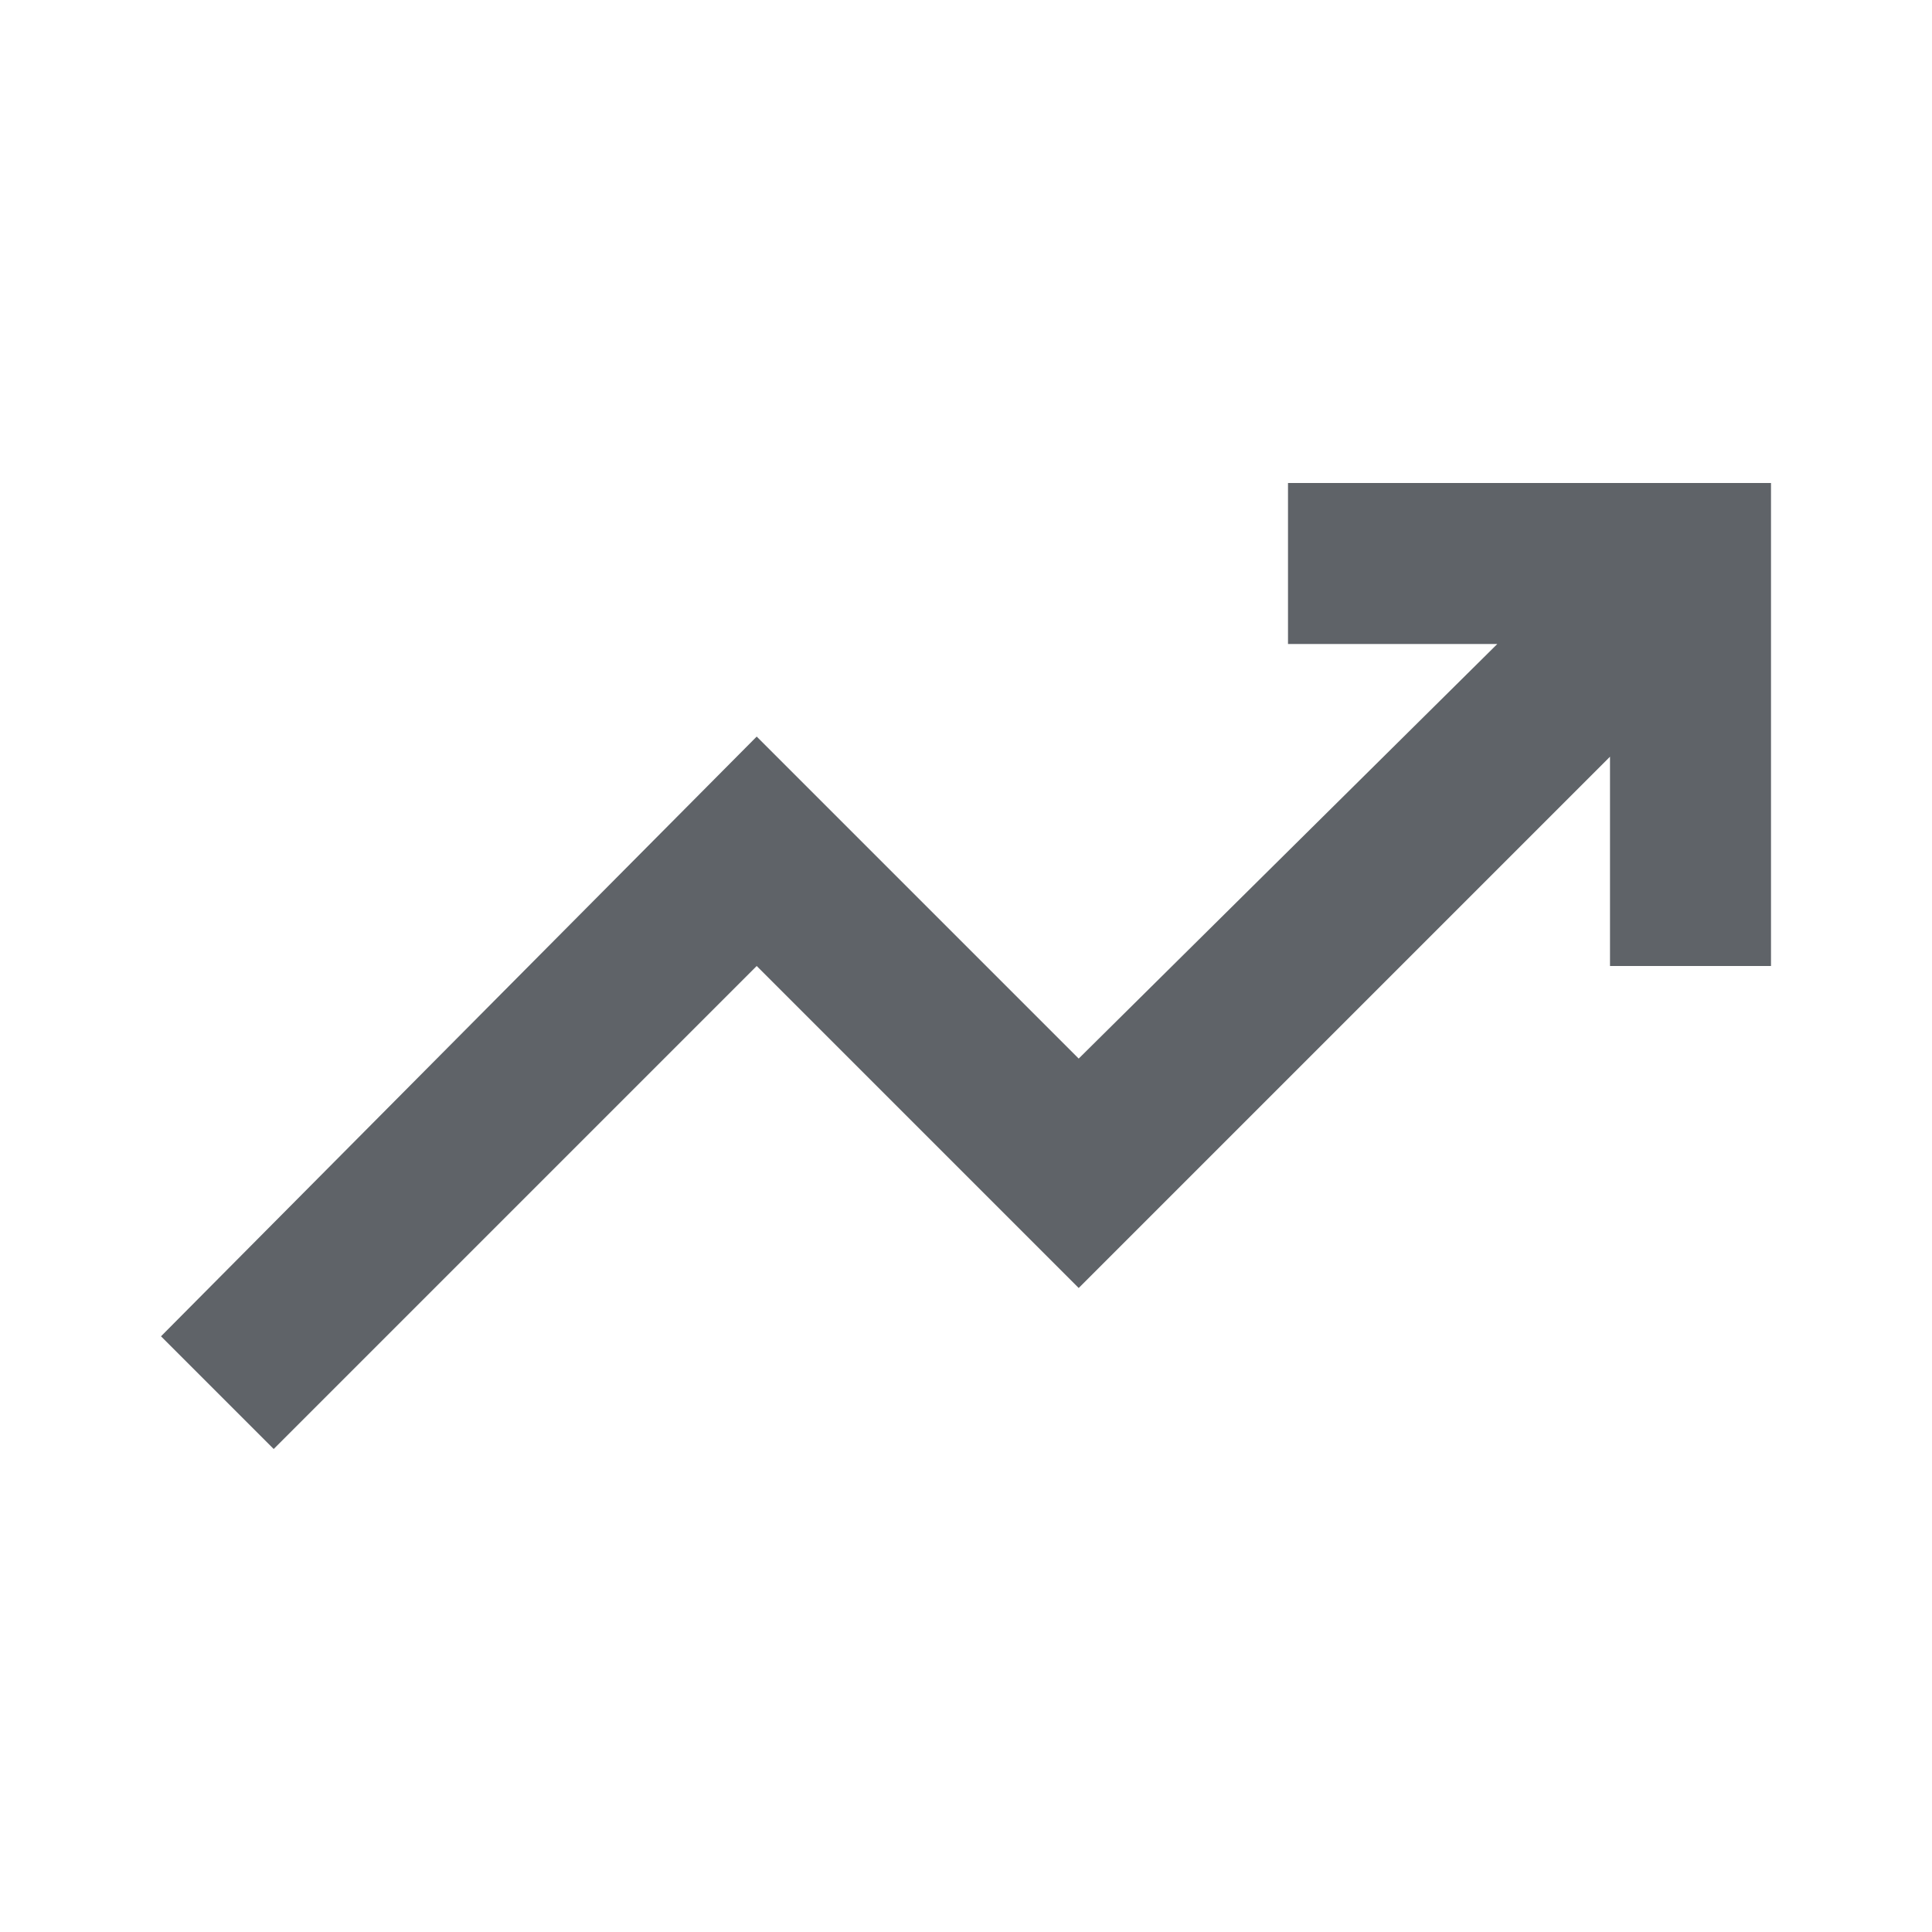
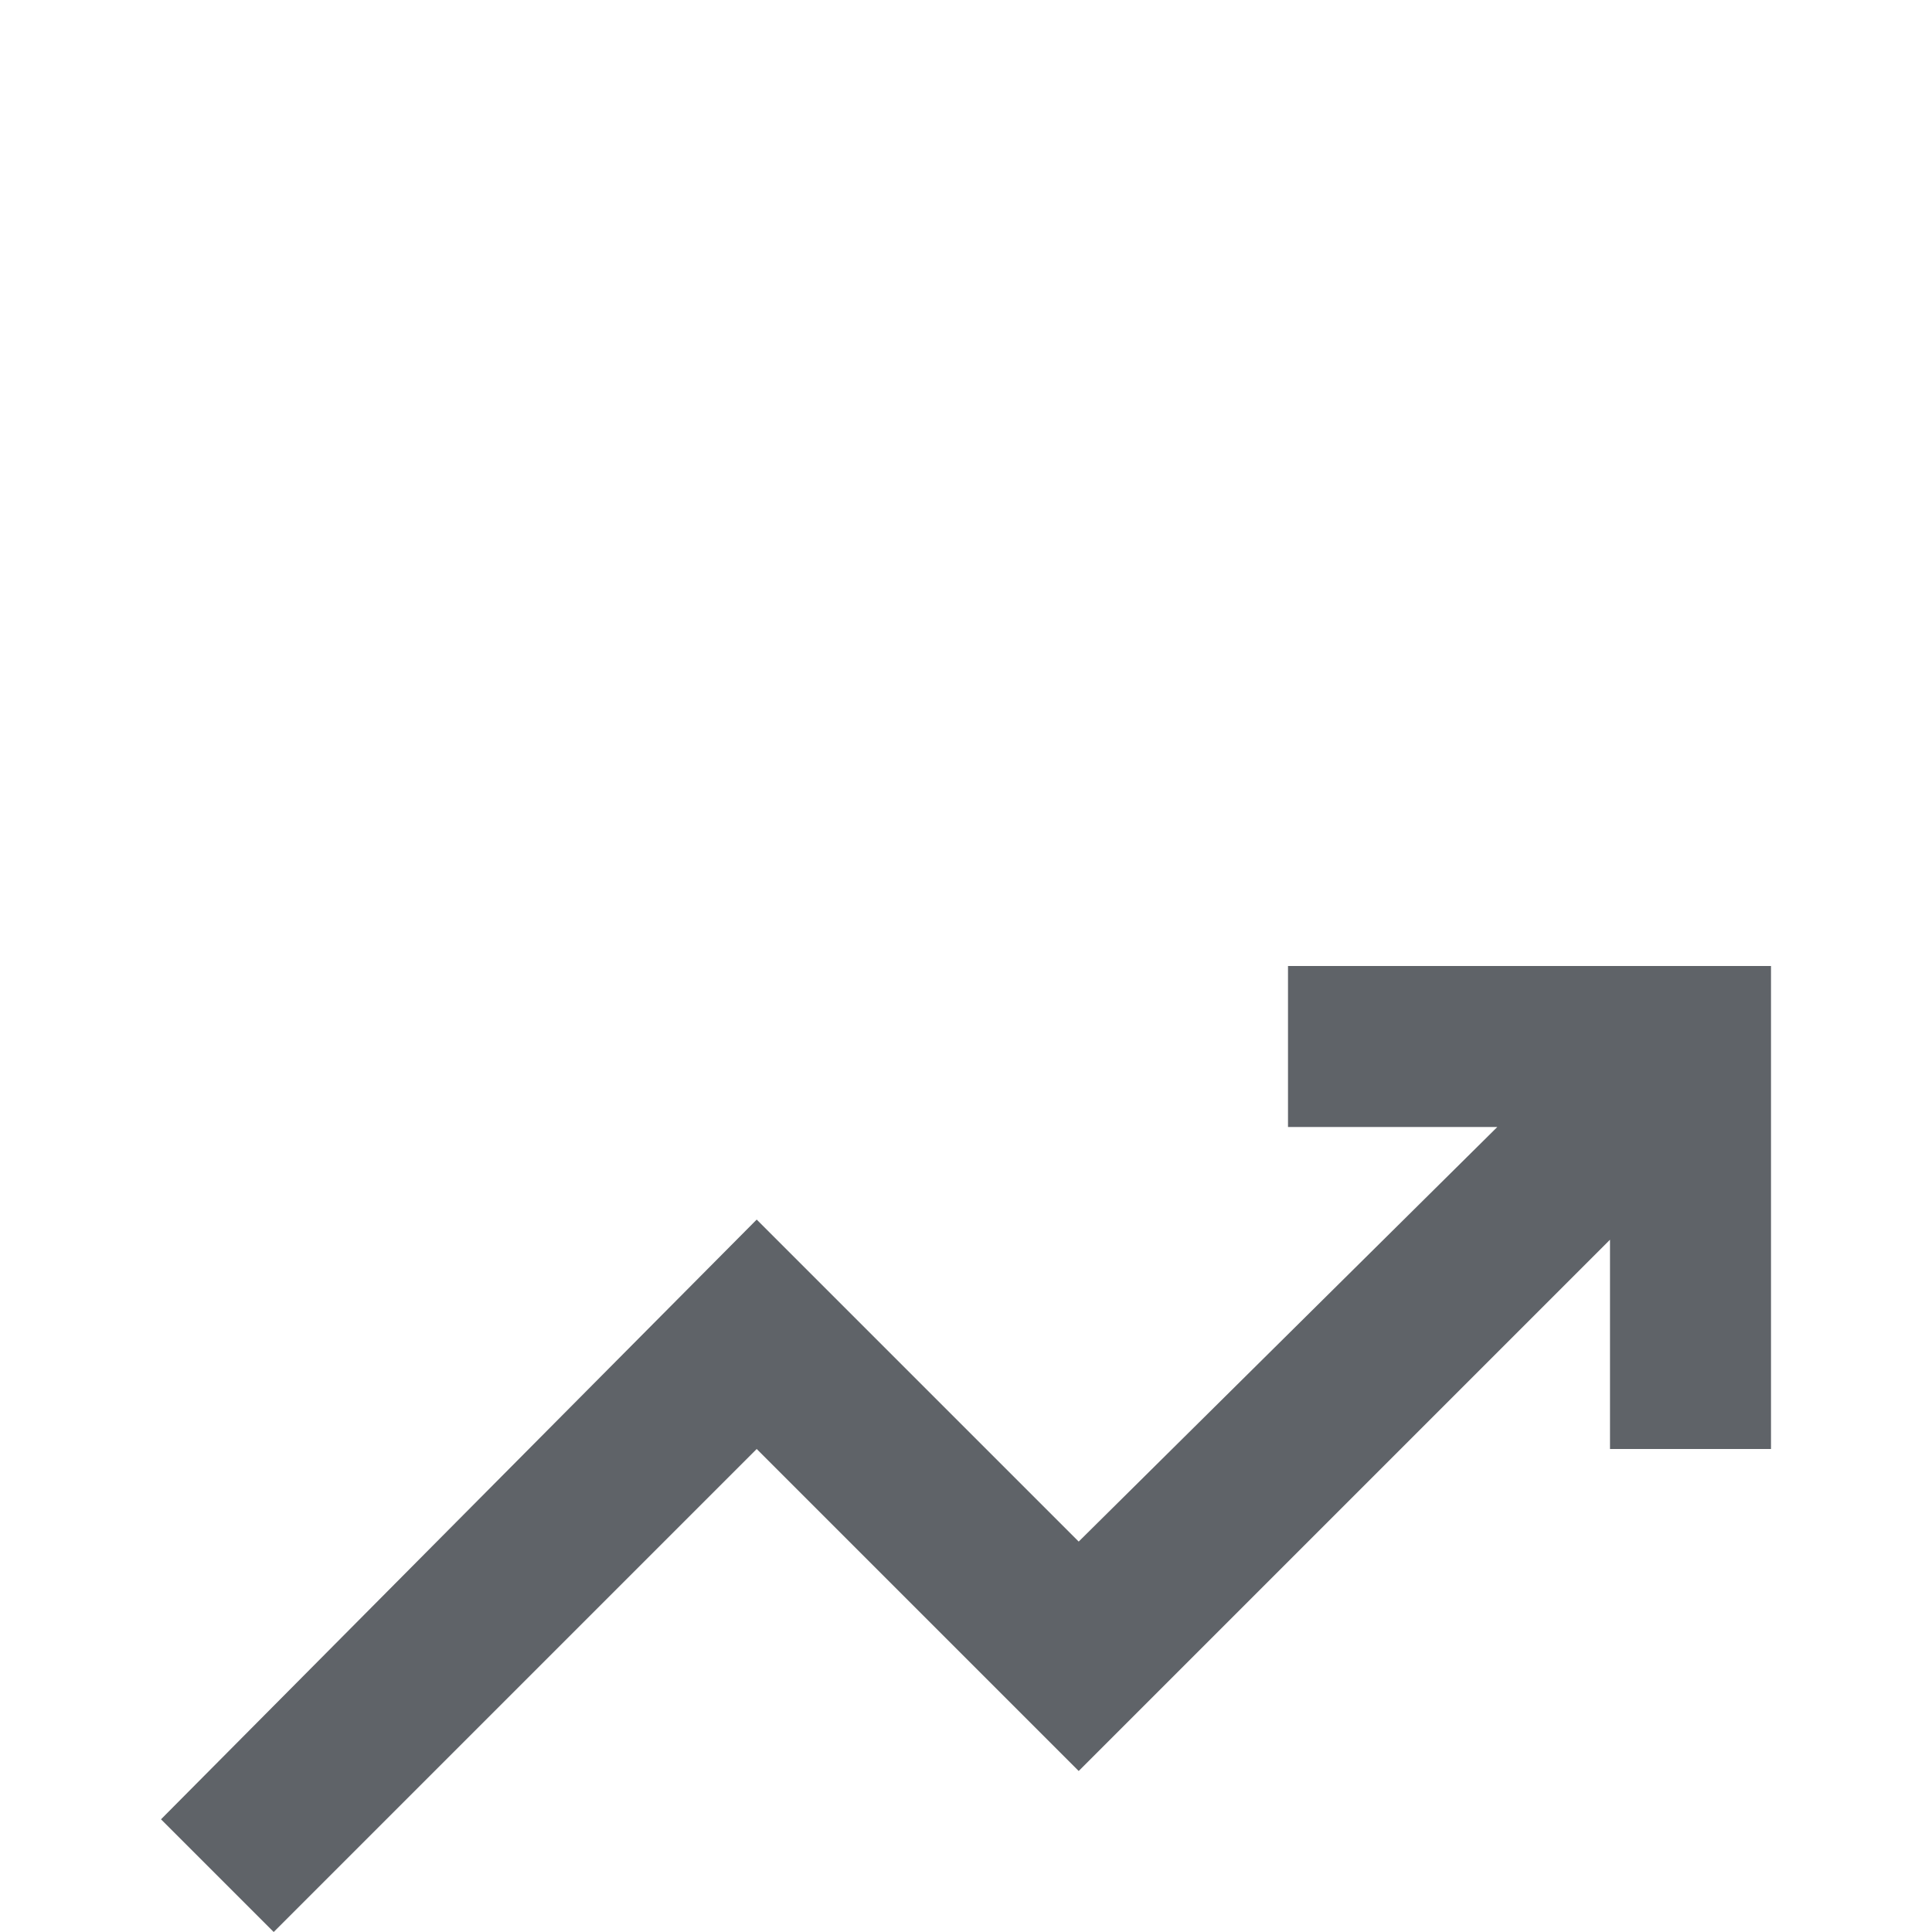
- <svg xmlns="http://www.w3.org/2000/svg" height="24px" viewBox="0 -960 960 960" width="24px" fill="#5f6368">
+ <svg xmlns="http://www.w3.org/2000/svg" height="24px" viewBox="0 -1200 960 960" width="24px" fill="#5f6368">
  <path d="m136-240-56-56 296-298 160 160 208-206H640v-80h240v240h-80v-104L536-320 376-480 136-240Z" />
</svg>
